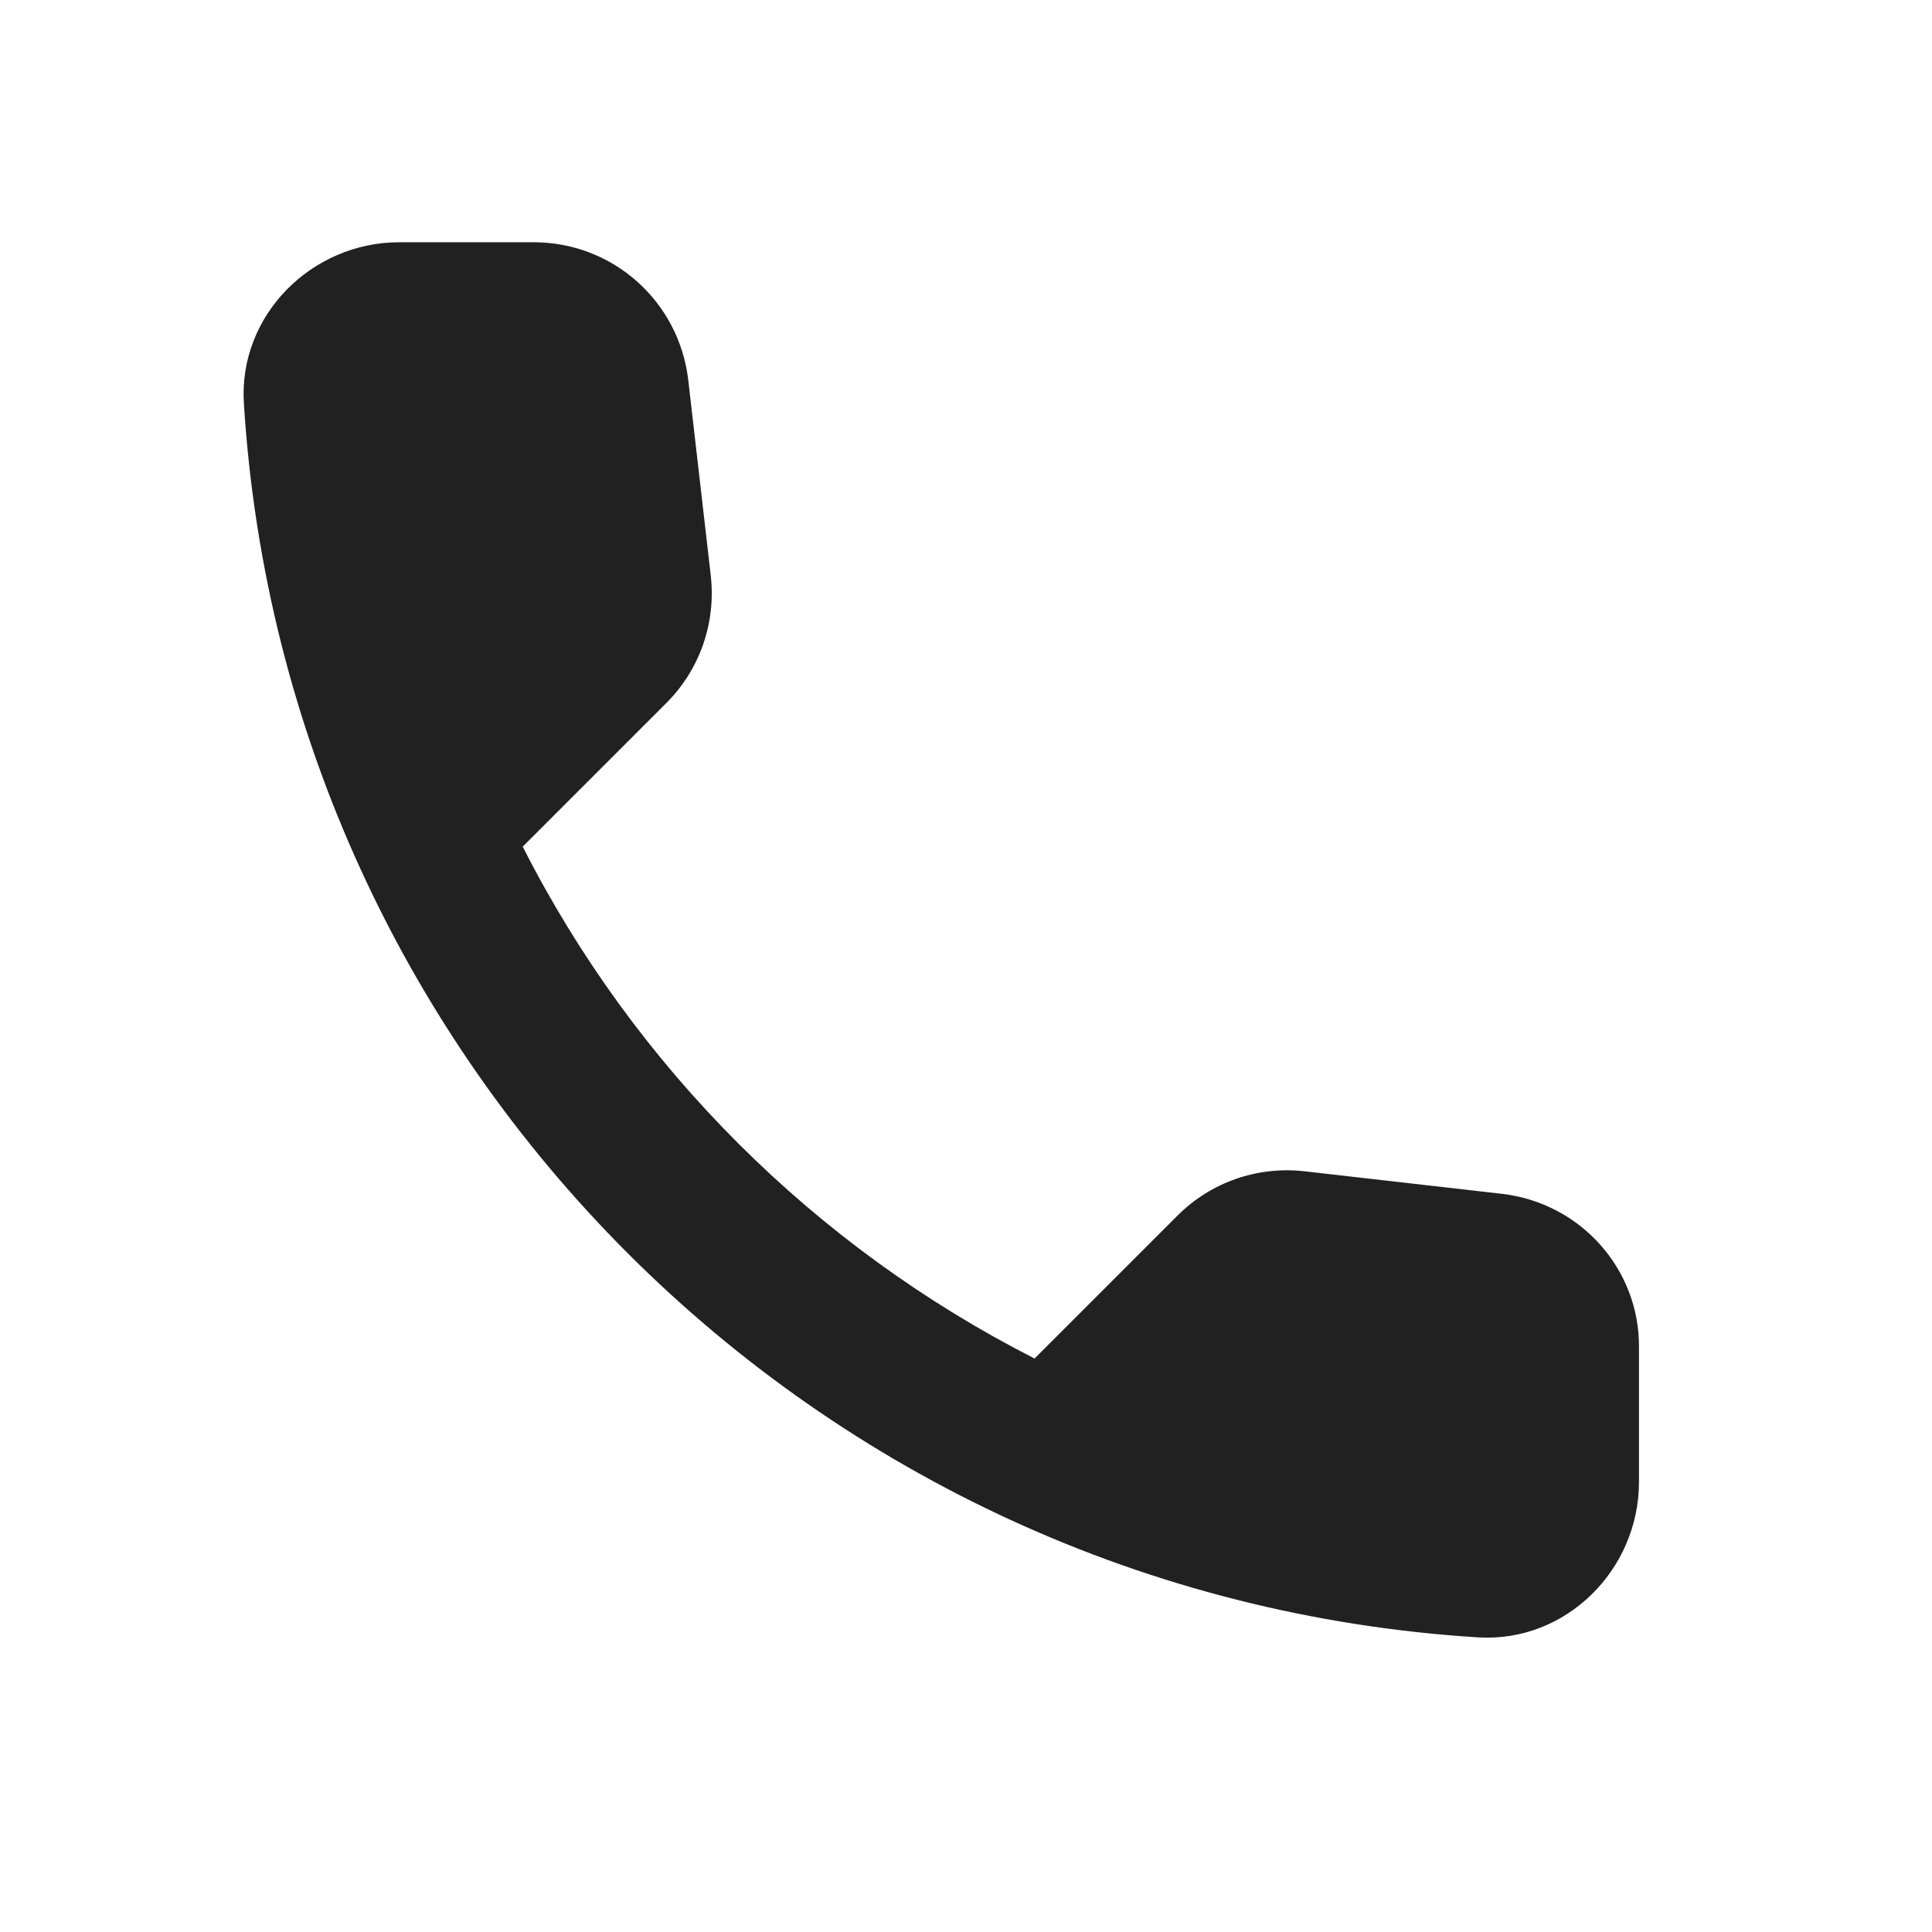
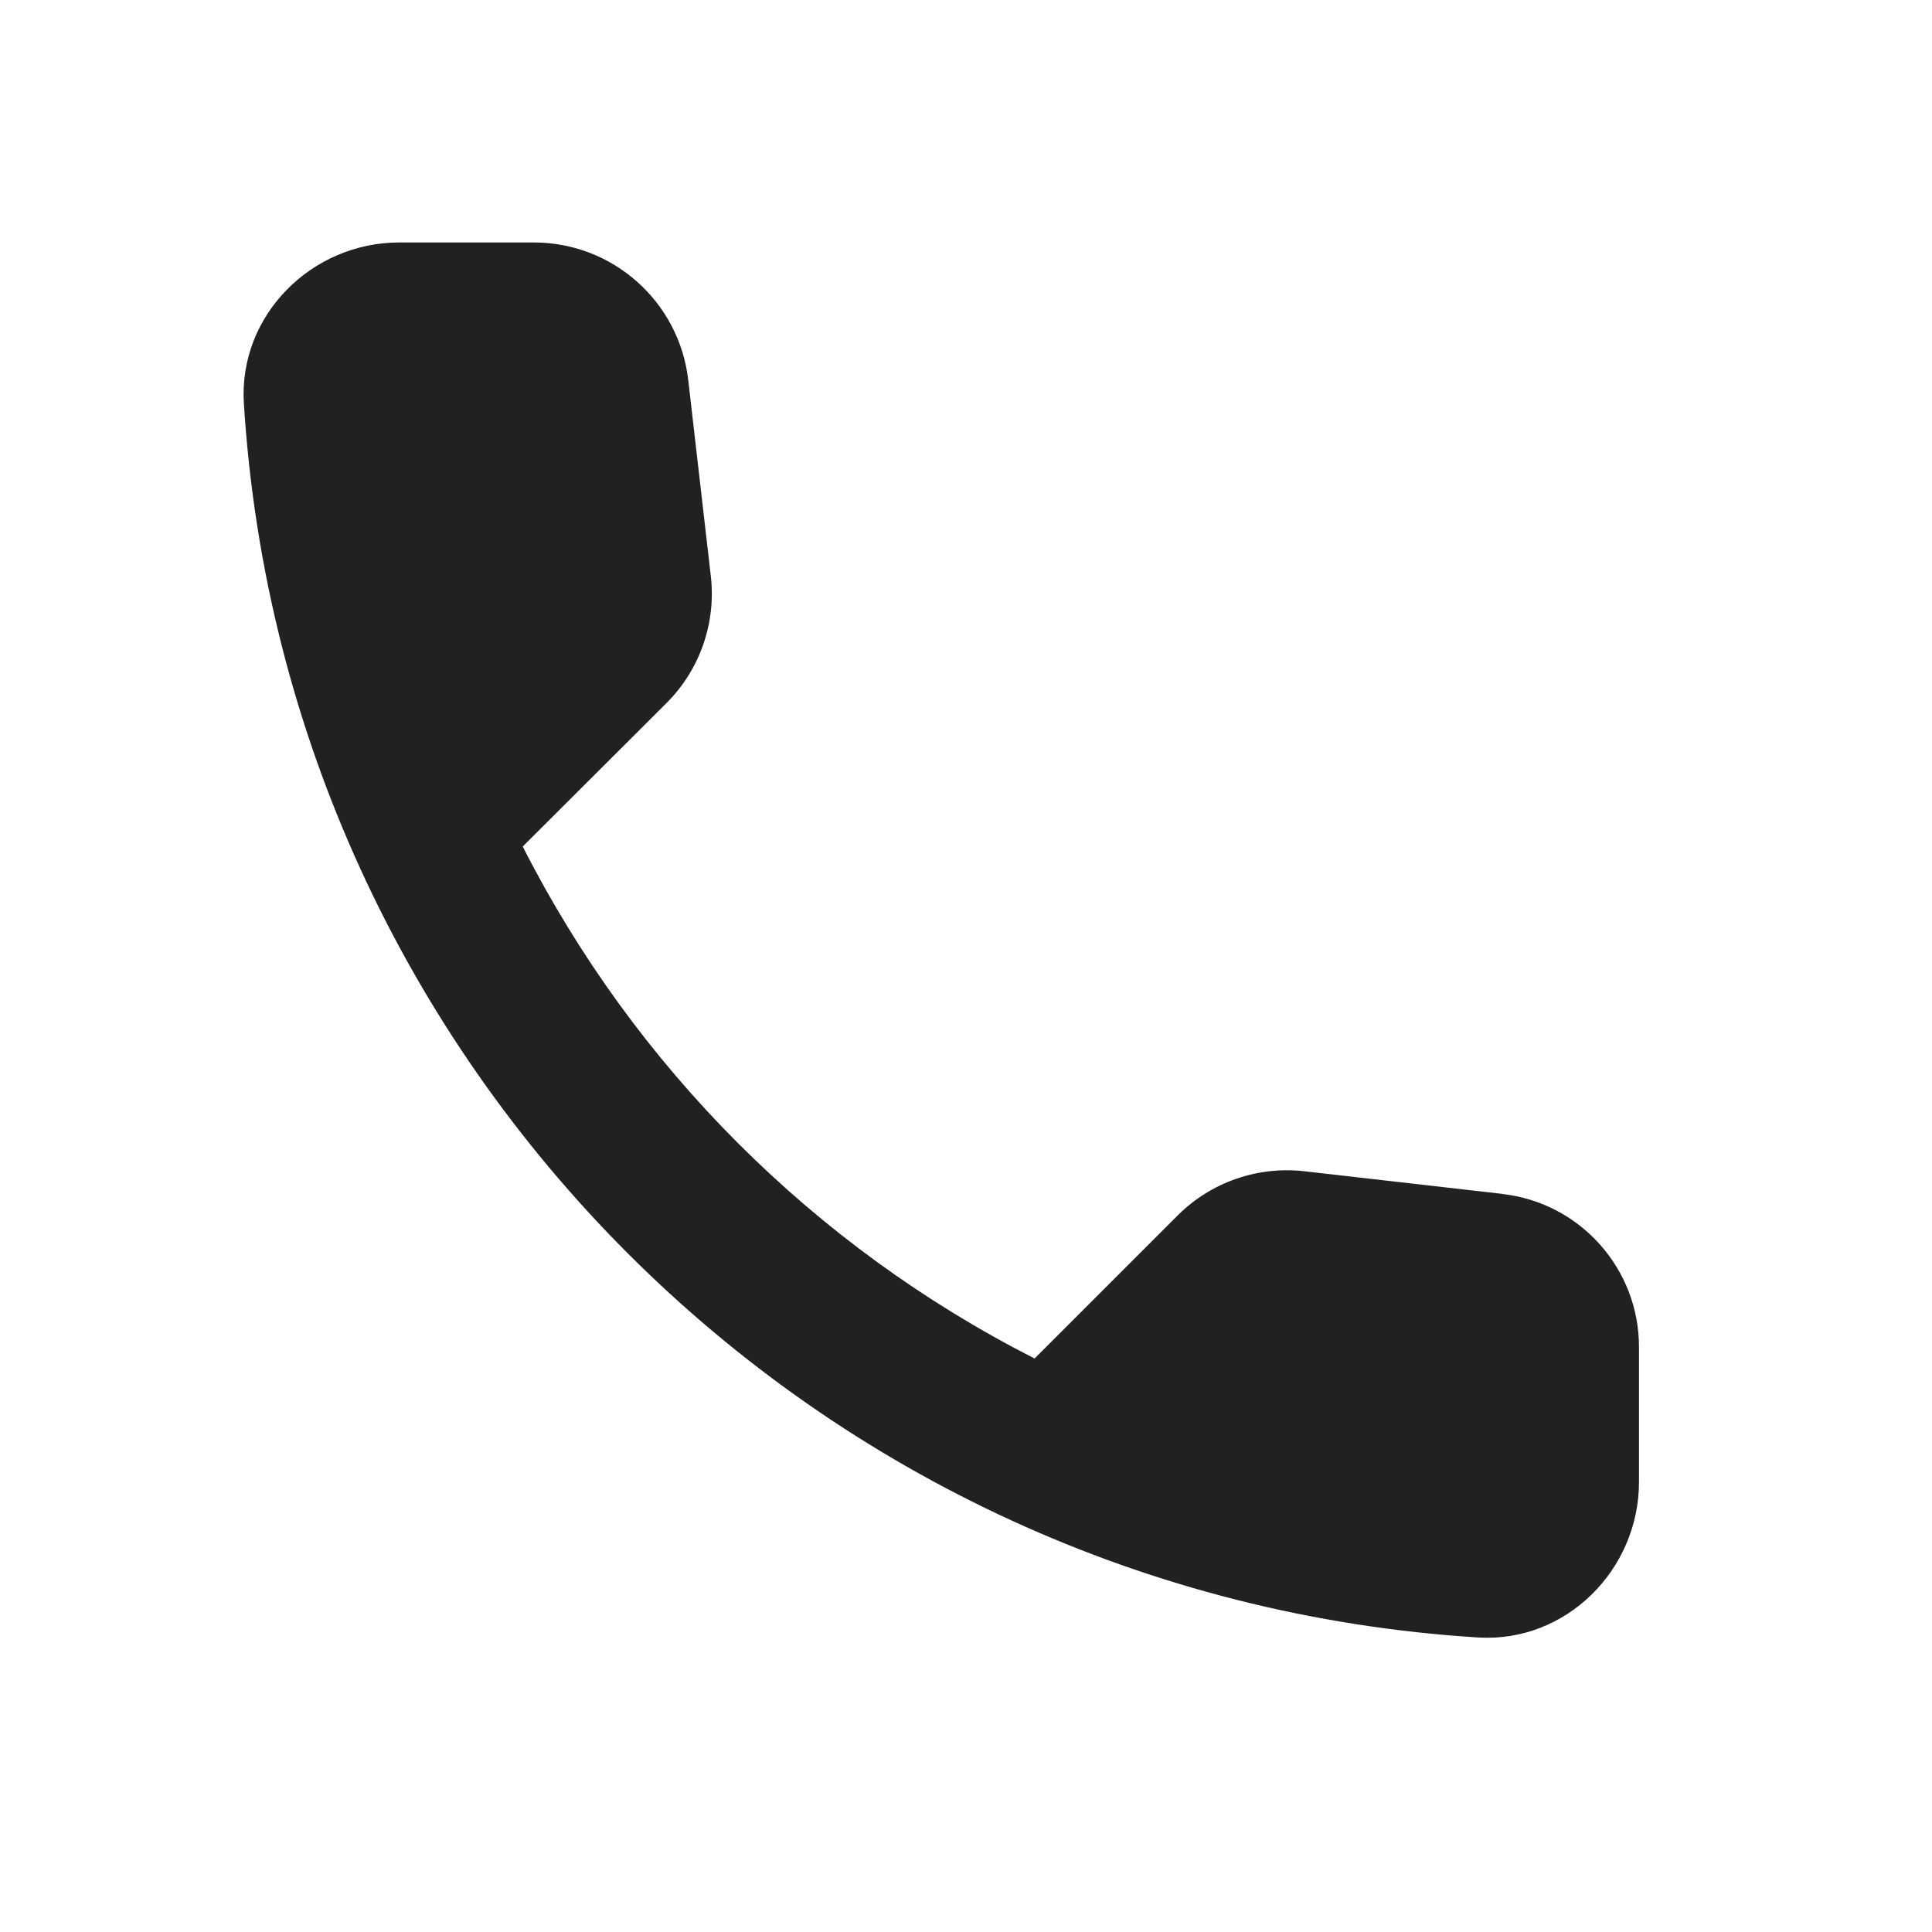
- <svg xmlns="http://www.w3.org/2000/svg" width="18" height="18" viewBox="0 0 18 18" fill="none">
-   <path d="M13.996 11.123L12.158 10.913C11.716 10.862 11.282 11.014 10.971 11.325L9.639 12.657C7.591 11.615 5.913 9.943 4.87 7.888L6.209 6.549C6.52 6.238 6.672 5.803 6.622 5.362L6.412 3.538C6.325 2.807 5.71 2.257 4.972 2.257H3.72C2.902 2.257 2.222 2.938 2.272 3.755C2.656 9.936 7.599 14.871 13.772 15.255C14.589 15.305 15.27 14.625 15.27 13.807V12.556C15.277 11.825 14.727 11.209 13.996 11.123Z" fill="#212121" />
+ <svg xmlns="http://www.w3.org/2000/svg" width="18" height="18" fill="none">
+   <path d="M13.996 11.123l-1.838-.21a1.44 1.44 0 00-1.187.412l-1.332 1.332a10.888 10.888 0 01-4.769-4.77L6.21 6.55a1.44 1.44 0 00.412-1.187l-.21-1.824a1.448 1.448 0 00-1.44-1.28H3.72c-.818 0-1.498.68-1.448 1.497.384 6.18 5.327 11.116 11.5 11.5.817.05 1.498-.63 1.498-1.448v-1.252a1.434 1.434 0 00-1.274-1.432z" fill="#212121" />
</svg>
